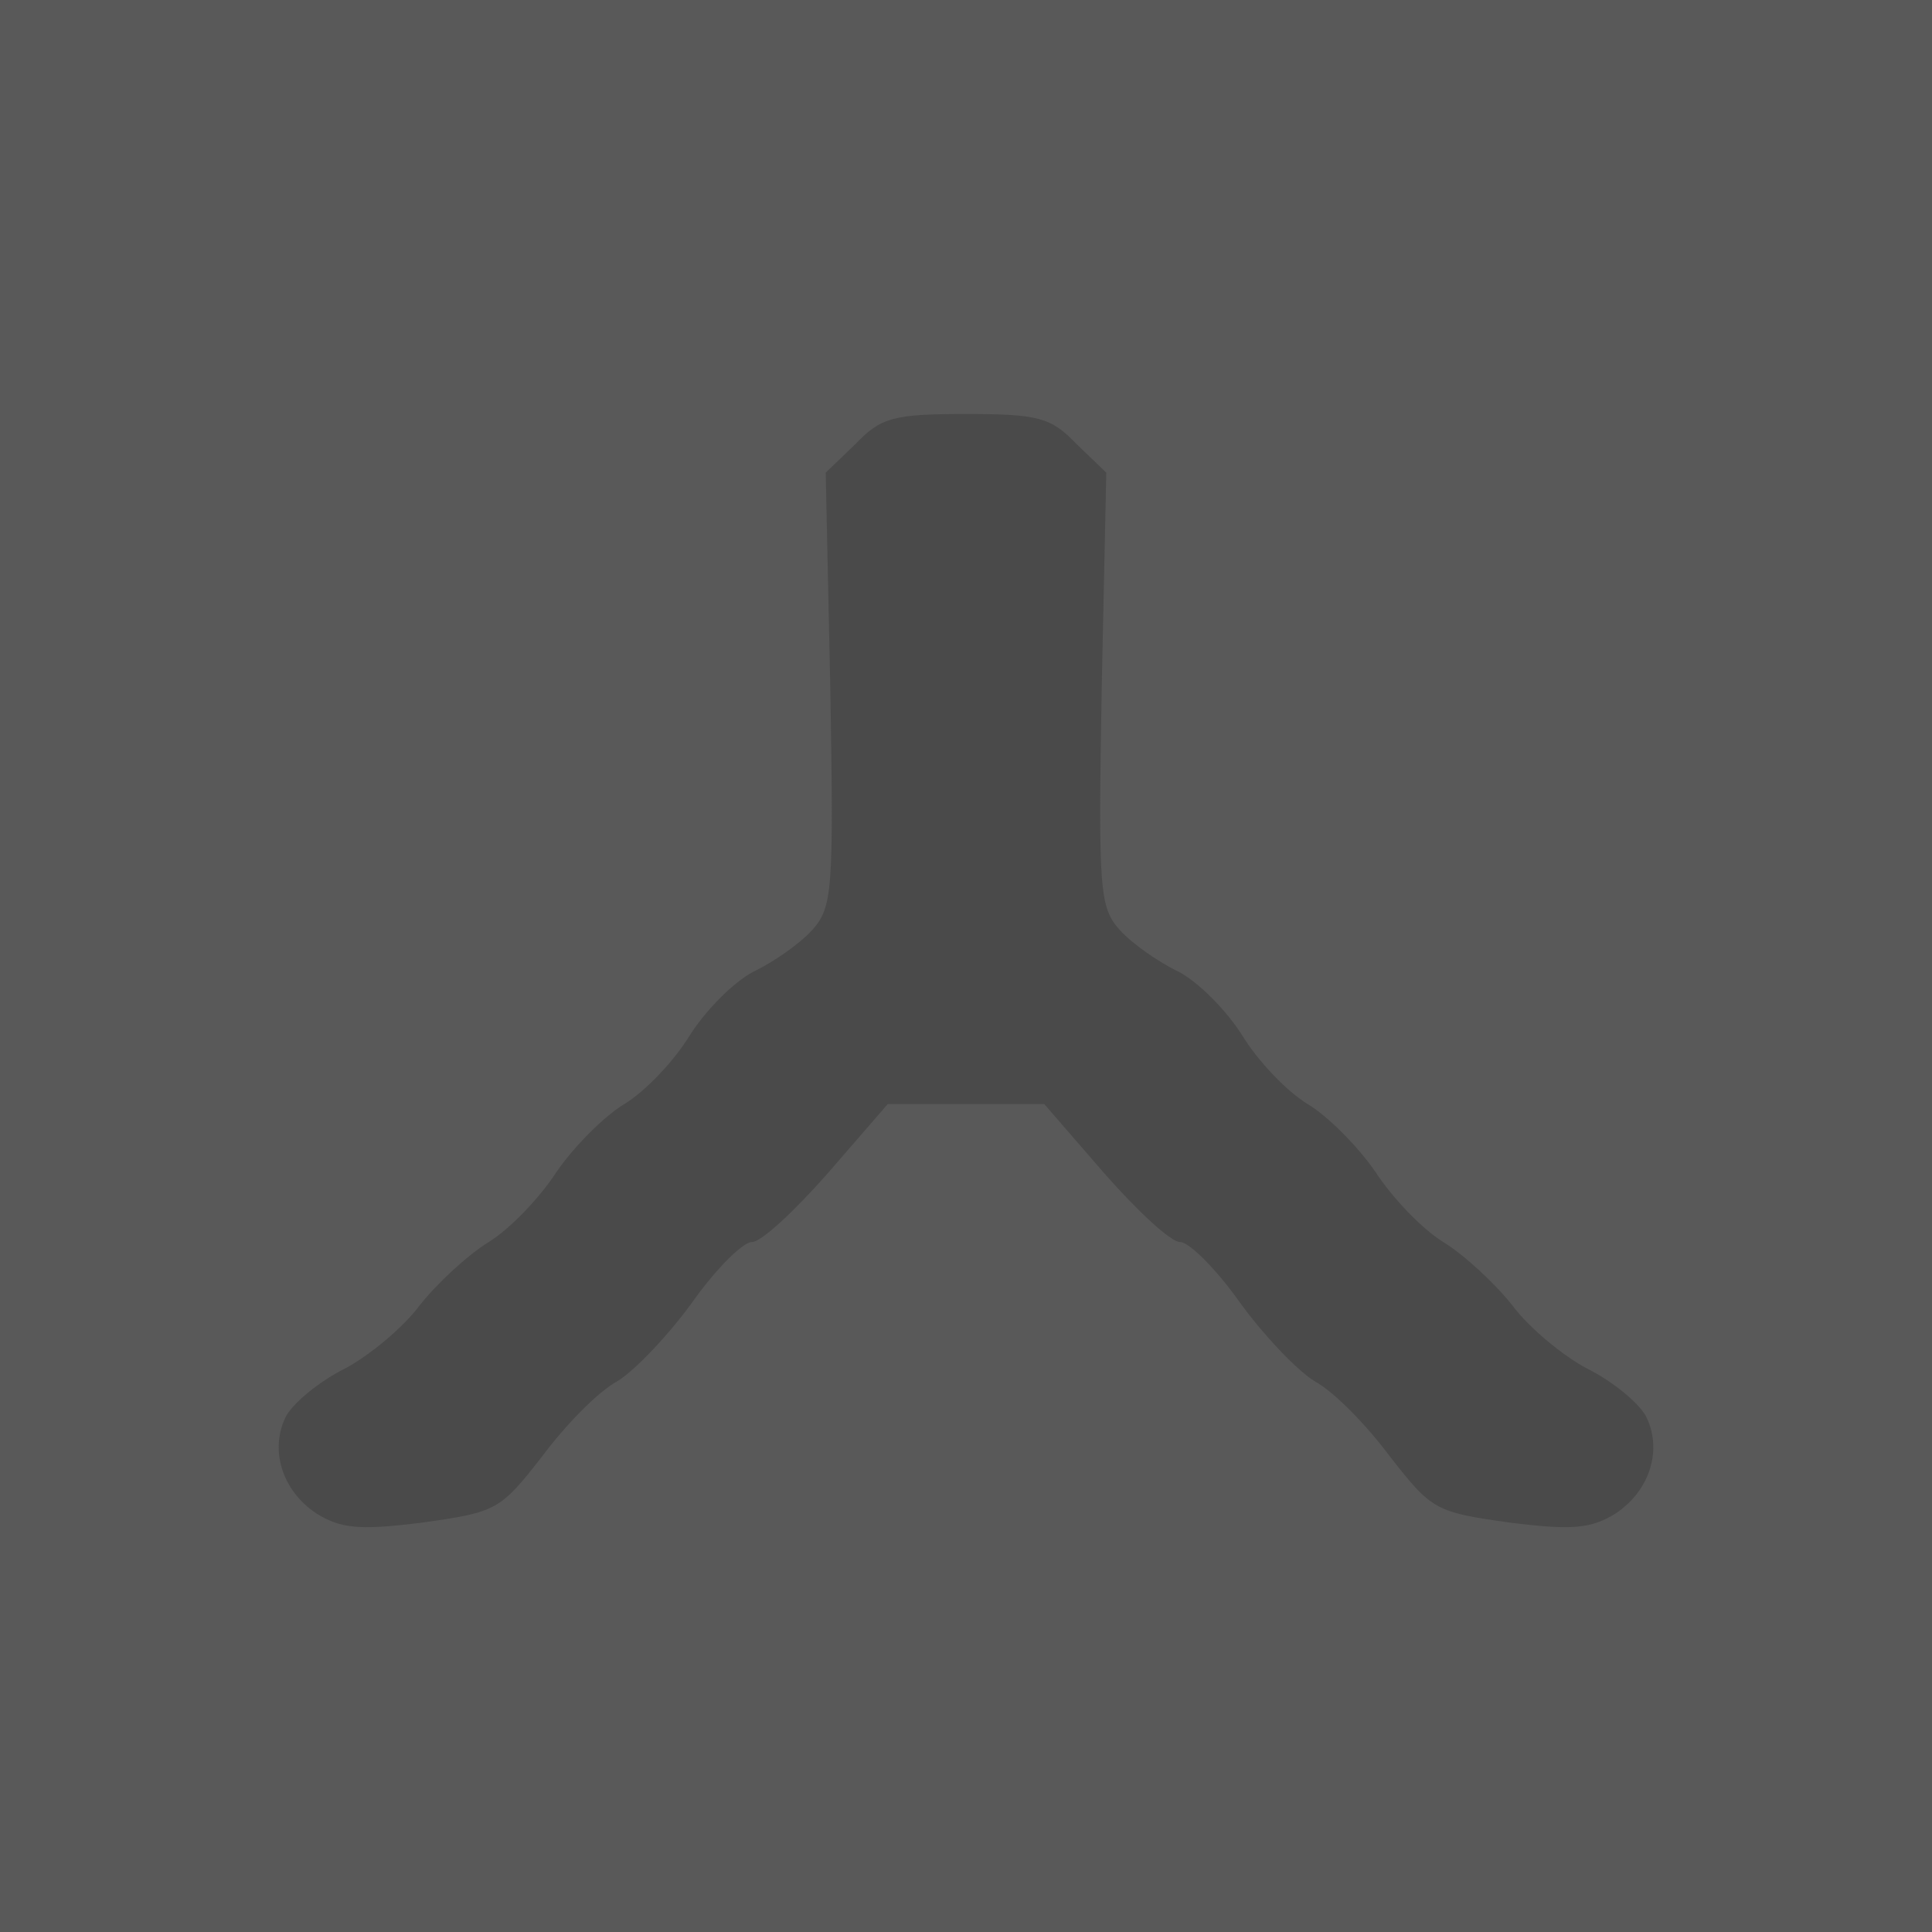
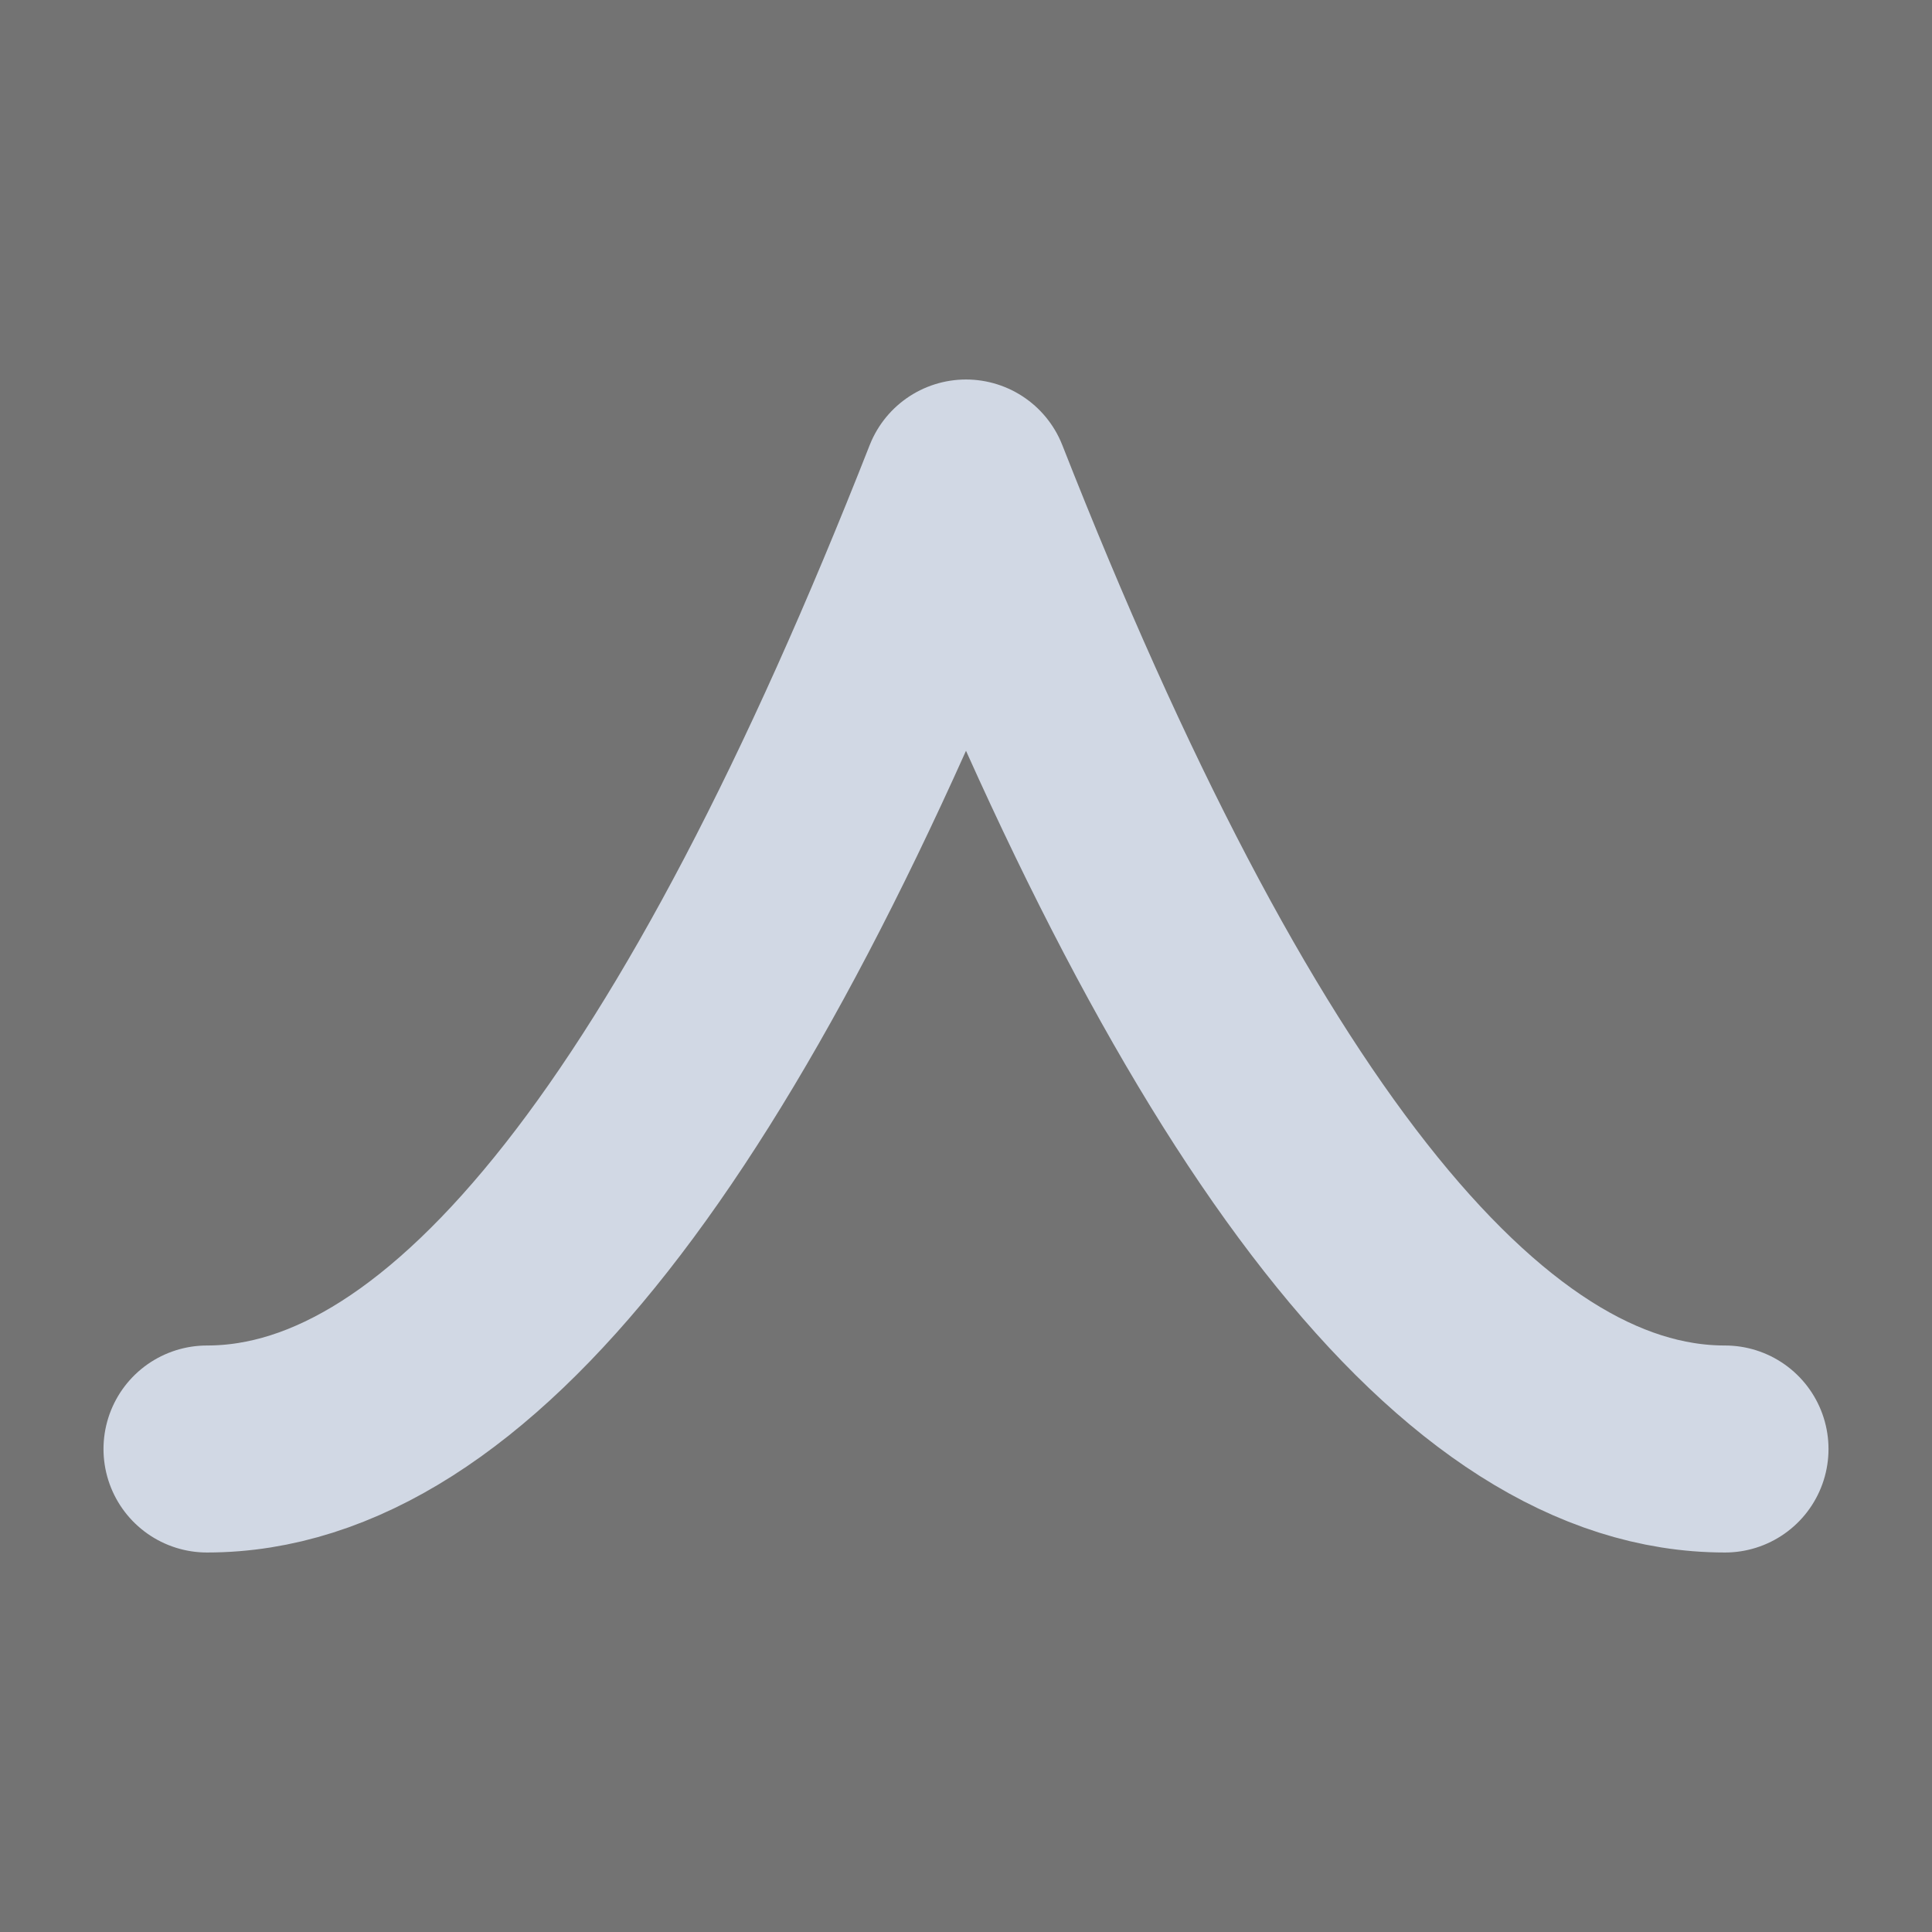
- <svg xmlns="http://www.w3.org/2000/svg" width="14" height="14" viewBox="0 0 168 168">
-   <rect width="168" height="168" fill="#000000" fill-opacity="0.651" />
-   <g transform="translate(0,168) scale(0.1,-0.1)" fill="#444444" fill-opacity="0.718" stroke="none">
-     <path d="M744 1294 l-26 -25 4 -188 c3 -176 2 -190 -16 -210 -11 -12 -34 -28 -51 -36 -17 -9 -41 -33 -55 -55 -14 -23 -39 -49 -57 -60 -17 -10 -44 -37 -59 -59 -15 -23 -41 -50 -59 -61 -18 -11 -45 -36 -60 -55 -14 -19 -44 -44 -65 -55 -22 -11 -44 -29 -51 -41 -15 -29 -4 -65 26 -85 21 -13 37 -15 92 -8 65 9 68 11 104 57 20 27 49 57 66 66 16 10 46 42 66 70 20 28 43 51 51 51 8 0 37 27 66 60 l52 60 68 0 68 0 52 -60 c29 -33 58 -60 66 -60 8 0 31 -23 51 -51 20 -28 50 -60 66 -70 17 -9 46 -39 66 -66 36 -46 39 -48 104 -57 55 -7 71 -5 92 8 30 20 41 56 26 85 -7 12 -29 30 -51 41 -21 11 -51 36 -65 55 -15 19 -42 44 -60 55 -18 11 -44 38 -59 61 -15 22 -42 49 -59 59 -18 11 -43 37 -57 60 -14 22 -38 46 -55 55 -17 8 -40 24 -51 36 -18 20 -19 34 -16 210 l4 188 -26 25 c-22 23 -33 26 -96 26 -63 0 -74 -3 -96 -26z" />
-   </g>
+ <svg xmlns="http://www.w3.org/2000/svg" width="14" height="14" viewBox="0 0 14 14">
+   <rect width="14" height="14" fill="#000000" fill-opacity="0.55" />
+   <path d="M1.5 10.5 Q4.25 10.5 7 3.5 Q9.75 10.5 12.5 10.5" fill="none" stroke="#d1d8e4" stroke-width="1.5" stroke-linecap="round" stroke-linejoin="round" />
</svg>
